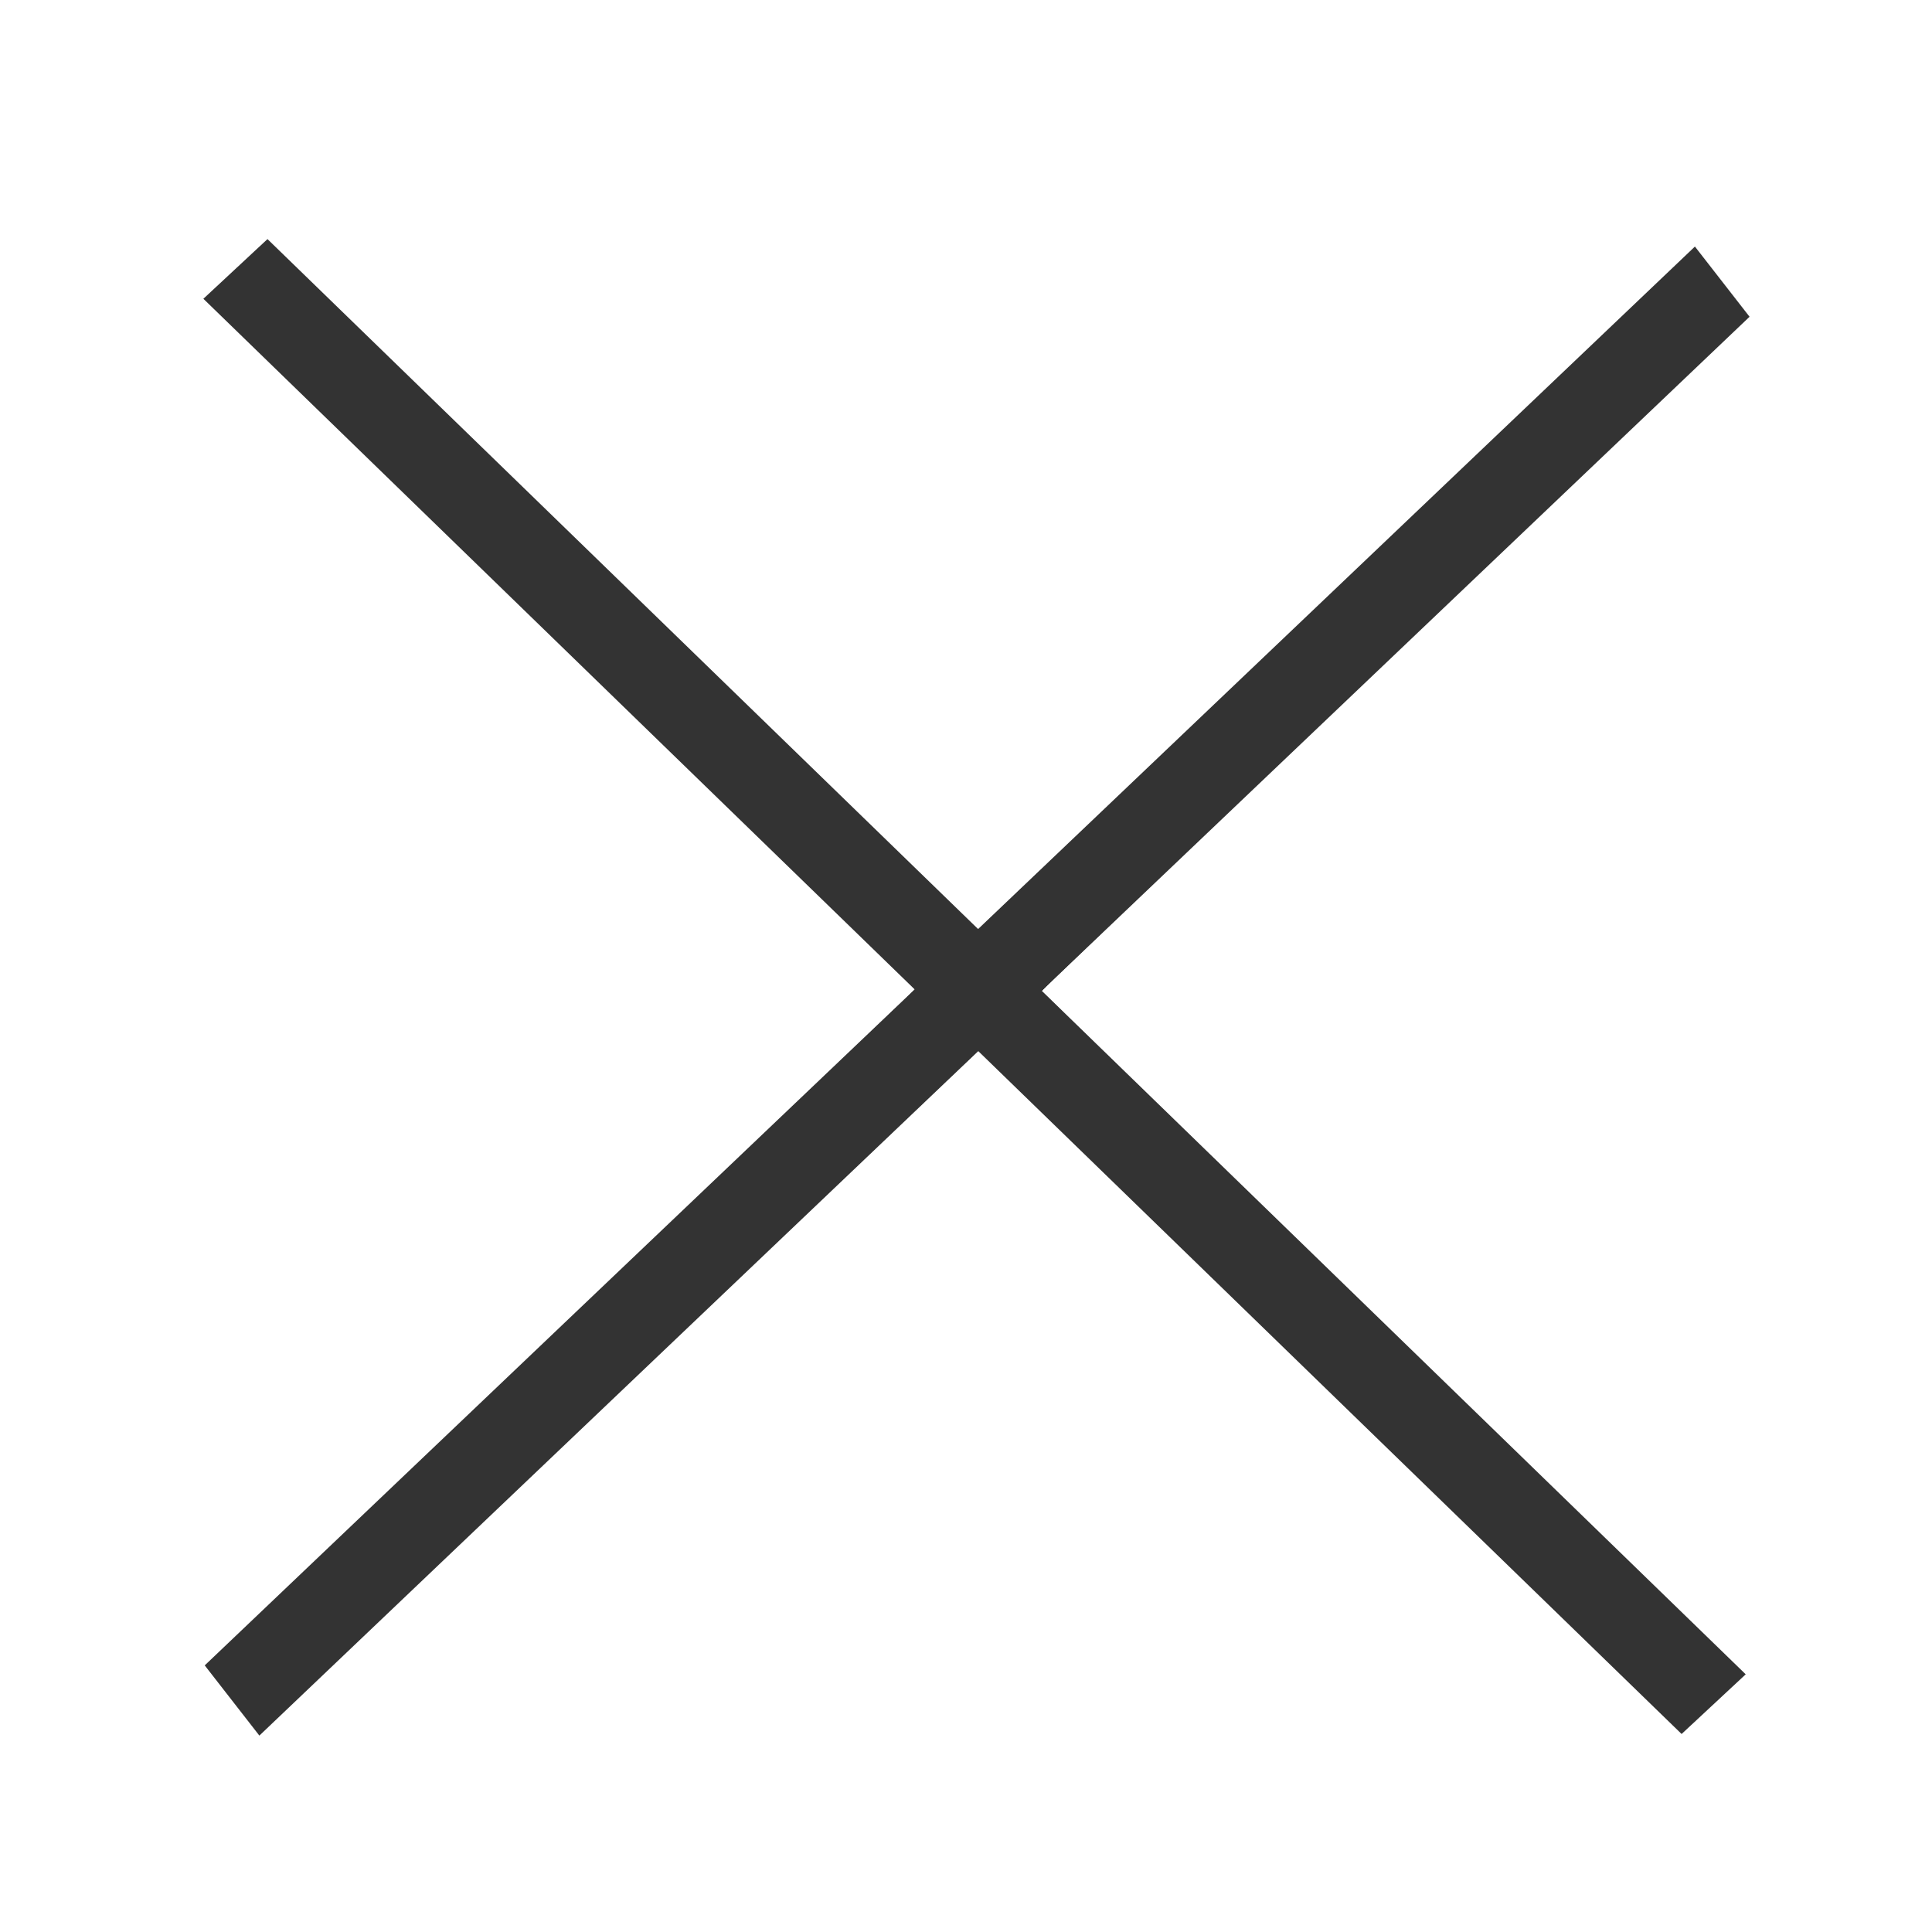
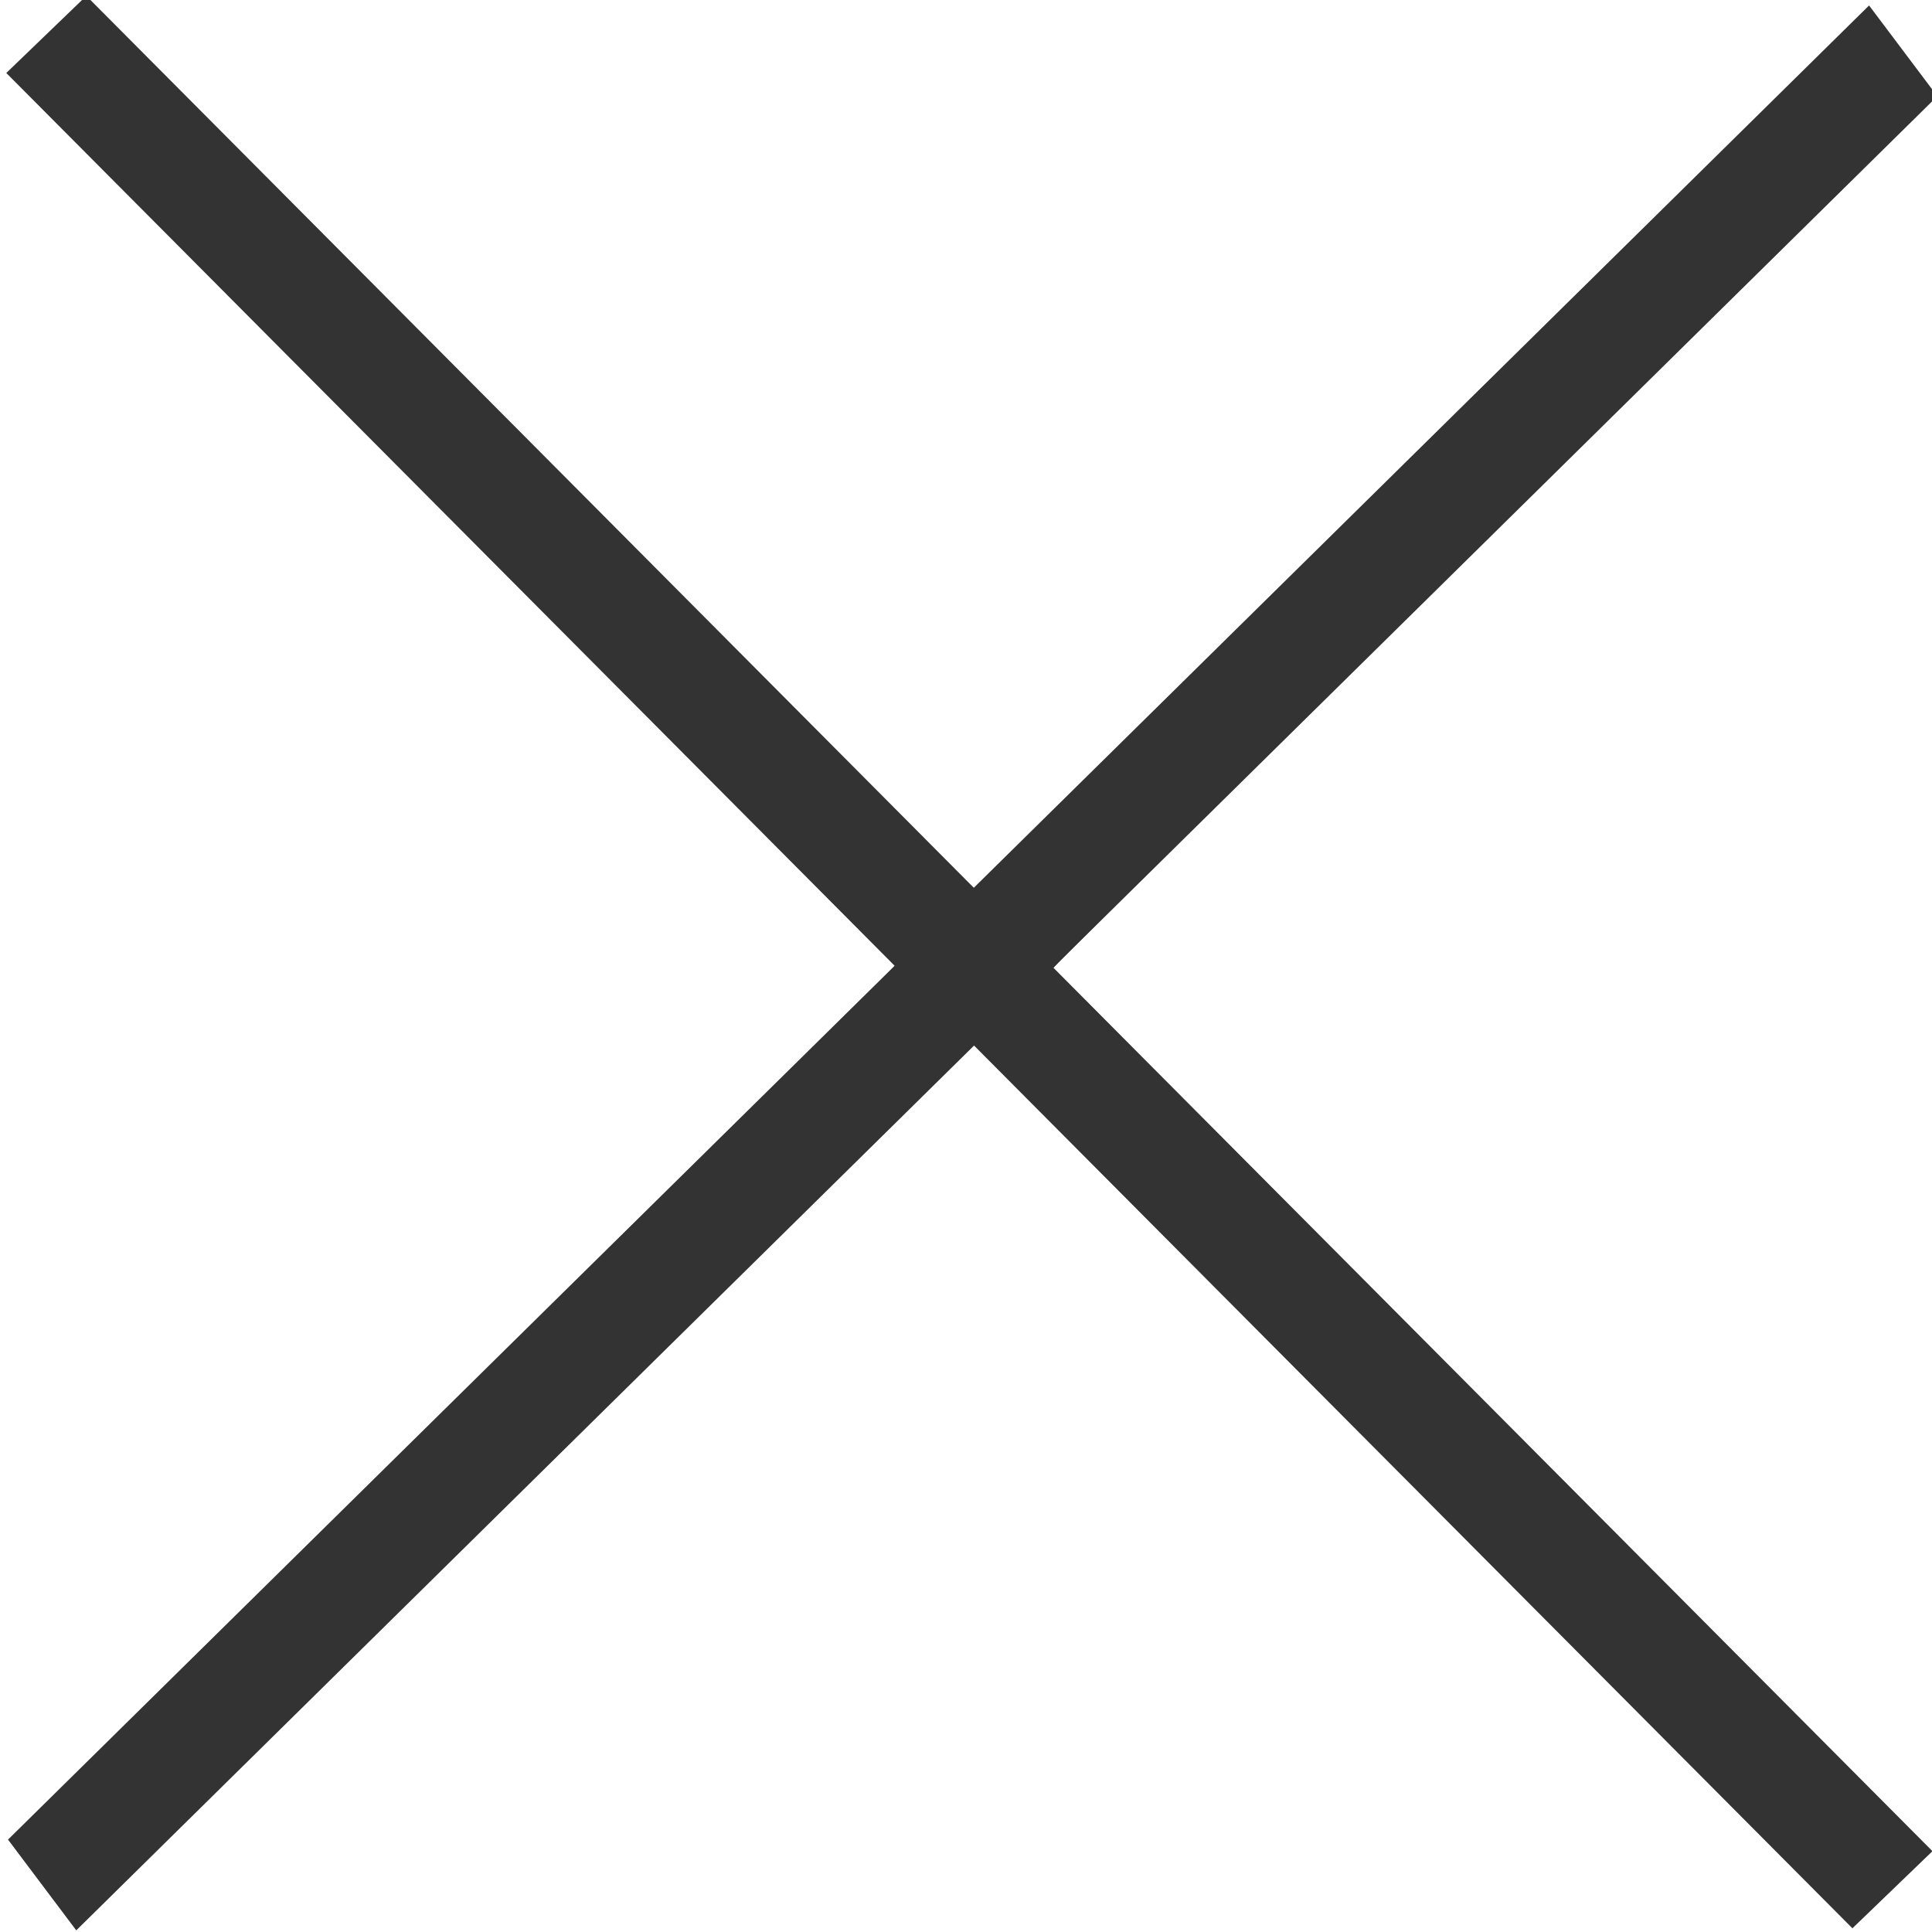
- <svg xmlns="http://www.w3.org/2000/svg" width="180" height="180" viewBox="0 0 180 180" version="1.1" id="svg1">
+ <svg xmlns="http://www.w3.org/2000/svg" width="32" height="32" viewBox="0 0 32 32" version="1.1" id="svg1">
  <defs id="defs1" />
  <g id="layer1">
-     <rect style="fill:#333333;stroke:#333333;stroke-width:3.299;stroke-opacity:0;fill-opacity:1" id="rect2" width="8.16" height="191.958" x="-6.781" y="33.327" ry="38.514" rx="0" transform="matrix(0.7319637,-0.6813436,0.7174671,0.6965924,0,0)" />
-     <rect style="fill:#333333;stroke:#333333;stroke-width:3.323;stroke-opacity:0;fill-opacity:1" id="rect1-2" width="8.288" height="191.703" x="126.149" y="-111.055" ry="38.463" rx="0" transform="matrix(0.6142109,0.7891419,-0.7242321,0.6895563,0,0)" />
-     <path style="fill:#333333;fill-opacity:1;stroke:#333333;stroke-width:1.092;stroke-opacity:0" d="m 24.191,153.232 c 0,-0.173 3.044,-3.949 4.884,-6.059 4.013,-4.602 9.739,-10.576 15.227,-15.887 C 46.488,129.17 56.6,119.516 66.772,109.834 76.943,100.151 85.262,92.196 85.257,92.155 85.252,92.114 76.797,83.887 66.468,73.873 46.974,54.974 40.55,48.659 37.042,44.948 c -7.902,-8.359 -13.252,-14.895 -14.733,-18 -0.48,-1.007 -0.58,-1.482 -0.372,-1.765 1.168,-1.584 12.092,6.629 25.664,19.295 2.238,2.089 2.915,2.744 25.373,24.547 l 18.142,17.613 0.378,-0.358 c 0.208,-0.197 8.713,-8.287 18.899,-17.977 21.943,-20.875 21.889,-20.824 23.619,-22.424 11.285,-10.443 21.556,-18.458 25.124,-19.605 1.111,-0.357 1.483,-0.143 1.314,0.758 -0.47,2.506 -7.158,10.679 -16.66,20.358 -4.607,4.693 -6.641,6.654 -27.29,26.313 C 105.782,83.907 97.026,92.294 97.044,92.341 c 0.017,0.046 8.389,8.193 18.604,18.105 25.588,24.828 28.852,28.102 35.123,35.222 2.567,2.915 6.184,7.352 6.184,7.586 0,0.033 -1.543,0.059 -3.429,0.059 h -3.429 l -1.331,-1.06 c -3.619,-2.883 -8.33,-6.958 -12.776,-11.053 -3.018,-2.78 -7.823,-7.411 -25.898,-24.962 l -18.927,-18.378 -0.478,0.438 c -0.263,0.241 -9.187,8.728 -19.831,18.859 -10.644,10.132 -20.078,19.103 -20.965,19.937 -6.041,5.679 -12.439,11.23 -17.355,15.059 l -1.488,1.159 h -3.428 c -1.885,0 -3.428,-0.036 -3.428,-0.08 z" id="path1" />
-     <path style="fill:#333333;fill-opacity:1;stroke:#333333;stroke-width:1.092;stroke-opacity:0" d="m 24.191,153.23 c 0,-0.105 2.263,-2.987 3.366,-4.287 2.826,-3.33 5.287,-6.029 9.473,-10.389 4.133,-4.304 6.047,-6.153 28.839,-27.861 L 85.288,92.197 83.534,90.469 C 82.57,89.518 75.319,82.471 67.422,74.808 42.478,50.605 39.917,48.073 34.64,42.396 26.609,33.755 21.389,26.787 21.853,25.324 c 0.484,-1.526 6.511,2.349 15.428,9.917 3.824,3.246 9.493,8.378 13.025,11.792 4.822,4.661 14.587,14.127 20.757,20.124 3.808,3.701 5.455,5.301 7.181,6.976 0.972,0.944 2.612,2.536 3.643,3.538 1.031,1.001 2.671,2.593 3.643,3.538 0.972,0.944 2.623,2.553 3.668,3.576 l 1.9,1.859 0.595,-0.557 c 0.587,-0.549 18.052,-17.168 30.716,-29.227 10.409,-9.912 12.328,-11.708 16.128,-15.093 10.863,-9.679 19.749,-16.121 21.595,-15.658 0.744,0.187 0.293,1.632 -1.214,3.884 -3.039,4.542 -9.276,11.591 -17.78,20.094 -1.688,1.688 -10.42,10.07 -19.405,18.628 -8.984,8.557 -16.386,15.607 -16.447,15.665 -6.175,5.886 -8.264,7.905 -8.241,7.964 0.016,0.04 5.882,5.751 13.035,12.691 7.153,6.94 13.778,13.376 14.723,14.301 0.944,0.925 4.081,3.98 6.971,6.788 10.382,10.088 16.523,16.503 21.566,22.53 1.649,1.97 3.61,4.458 3.612,4.582 6.6e-4,0.043 -1.547,0.078 -3.439,0.078 h -3.44 l -2.095,-1.691 c -5.382,-4.344 -12.14,-10.397 -18.494,-16.564 -0.773,-0.75 -6.134,-5.948 -11.913,-11.552 -5.78,-5.604 -11.328,-10.987 -12.329,-11.963 -1.001,-0.976 -2.617,-2.547 -3.59,-3.492 -0.973,-0.945 -2.541,-2.472 -3.486,-3.392 -0.944,-0.921 -2.909,-2.827 -4.367,-4.237 l -2.65,-2.563 -0.471,0.451 c -0.259,0.248 -4.872,4.637 -10.251,9.752 -20.553,19.544 -22.711,21.598 -23.723,22.571 -10.045,9.667 -17.7,16.483 -24.157,21.51 l -1.503,1.171 h -3.427 c -1.885,0 -3.427,-0.037 -3.427,-0.083 z" id="path2" />
+     <rect style="fill:#333333;fill-opacity:1;stroke:#333333;stroke-width:0.745;stroke-opacity:0" id="rect2" width="1.841" height="43.351" x="-0.779" y="0.943" ry="8.698" rx="0" transform="matrix(0.7201249,-0.6938445,0.7053508,0.7088585,0,0)" />
+     <rect style="fill:#333333;fill-opacity:1;stroke:#333333;stroke-width:0.752;stroke-opacity:0" id="rect1-2" width="1.881" height="43.279" x="21.99" y="-24.91" ry="8.683" rx="0" transform="matrix(0.6009933,0.7992541,-0.7122412,0.7019348,0,0)" />
+     <path style="fill:#333333;fill-opacity:1;stroke:#333333;stroke-width:0.247;stroke-opacity:0" d="m 1.269,30.026 c 0,-0.04 0.676,-0.908 1.084,-1.392 0.891,-1.058 2.162,-2.431 3.381,-3.651 0.486,-0.486 2.731,-2.705 4.989,-4.93 2.258,-2.225 4.105,-4.053 4.104,-4.063 -0.001,-0.009 -1.878,-1.9 -4.172,-4.201 C 6.327,7.445 4.901,5.994 4.122,5.141 2.367,3.22 1.18,1.718 0.851,1.005 0.744,0.773 0.722,0.664 0.768,0.599 1.028,0.235 3.453,2.122 6.466,5.033 6.963,5.513 7.114,5.664 12.1,10.674 l 4.028,4.048 0.084,-0.082 c 0.046,-0.045 1.934,-1.904 4.196,-4.131 4.872,-4.797 4.86,-4.786 5.244,-5.153 2.506,-2.4 4.786,-4.242 5.578,-4.506 0.247,-0.082 0.329,-0.033 0.292,0.174 -0.104,0.576 -1.589,2.454 -3.699,4.679 -1.023,1.079 -1.474,1.529 -6.059,6.047 -2.38,2.345 -4.324,4.273 -4.32,4.283 0.004,0.011 1.863,1.883 4.13,4.161 5.681,5.706 6.406,6.458 7.798,8.094 0.57,0.67 1.373,1.689 1.373,1.743 0,0.007 -0.343,0.014 -0.761,0.014 h -0.761 l -0.296,-0.244 c -0.804,-0.663 -1.849,-1.599 -2.837,-2.54 -0.67,-0.639 -1.737,-1.703 -5.75,-5.737 L 16.138,17.301 16.032,17.402 c -0.058,0.055 -2.04,2.006 -4.403,4.334 -2.363,2.328 -4.458,4.39 -4.655,4.582 -1.341,1.305 -2.762,2.581 -3.853,3.461 L 2.791,30.045 H 2.03 c -0.419,0 -0.761,-0.008 -0.761,-0.018 z" id="path1" />
+     <path style="fill:#333333;fill-opacity:1;stroke:#333333;stroke-width:0.247;stroke-opacity:0" d="m 1.269,30.026 c 0,-0.024 0.502,-0.686 0.747,-0.985 0.627,-0.765 1.174,-1.386 2.103,-2.387 0.918,-0.989 1.342,-1.414 6.403,-6.403 l 4.311,-4.25 -0.389,-0.397 C 14.23,15.384 12.62,13.765 10.867,12.004 5.329,6.441 4.76,5.86 3.589,4.555 1.806,2.569 0.647,0.968 0.75,0.632 0.857,0.281 2.195,1.171 4.175,2.911 c 0.849,0.746 2.108,1.925 2.892,2.71 1.071,1.071 3.239,3.247 4.609,4.625 0.846,0.85 1.211,1.218 1.594,1.603 0.216,0.217 0.58,0.583 0.809,0.813 0.229,0.23 0.593,0.596 0.809,0.813 0.216,0.217 0.582,0.587 0.814,0.822 l 0.422,0.427 0.132,-0.128 c 0.13,-0.126 4.008,-3.945 6.82,-6.717 2.311,-2.278 2.737,-2.691 3.581,-3.469 2.412,-2.224 4.385,-3.705 4.795,-3.598 0.165,0.043 0.065,0.375 -0.27,0.893 -0.675,1.044 -2.059,2.664 -3.948,4.618 -0.375,0.388 -2.314,2.314 -4.308,4.281 -1.995,1.967 -3.638,3.587 -3.652,3.6 -1.371,1.353 -1.835,1.817 -1.83,1.83 0.004,0.009 1.306,1.322 2.894,2.917 1.588,1.595 3.059,3.074 3.269,3.287 0.21,0.213 0.906,0.915 1.548,1.56 2.305,2.318 3.668,3.793 4.788,5.178 0.366,0.453 0.802,1.025 0.802,1.053 1.47e-4,0.01 -0.343,0.018 -0.763,0.018 H 29.218 L 28.752,29.656 c -1.195,-0.998 -2.695,-2.389 -4.106,-3.807 -0.172,-0.172 -1.362,-1.367 -2.645,-2.655 -1.283,-1.288 -2.515,-2.525 -2.737,-2.749 -0.222,-0.224 -0.581,-0.585 -0.797,-0.803 -0.216,-0.217 -0.564,-0.568 -0.774,-0.78 -0.21,-0.212 -0.646,-0.65 -0.97,-0.974 l -0.588,-0.589 -0.105,0.104 c -0.057,0.057 -1.082,1.066 -2.276,2.241 -4.563,4.492 -5.042,4.963 -5.267,5.187 -2.23,2.222 -3.93,3.788 -5.363,4.943 L 2.79,30.045 H 2.03 c -0.418,0 -0.761,-0.009 -0.761,-0.019 z" id="path2" />
  </g>
</svg>
